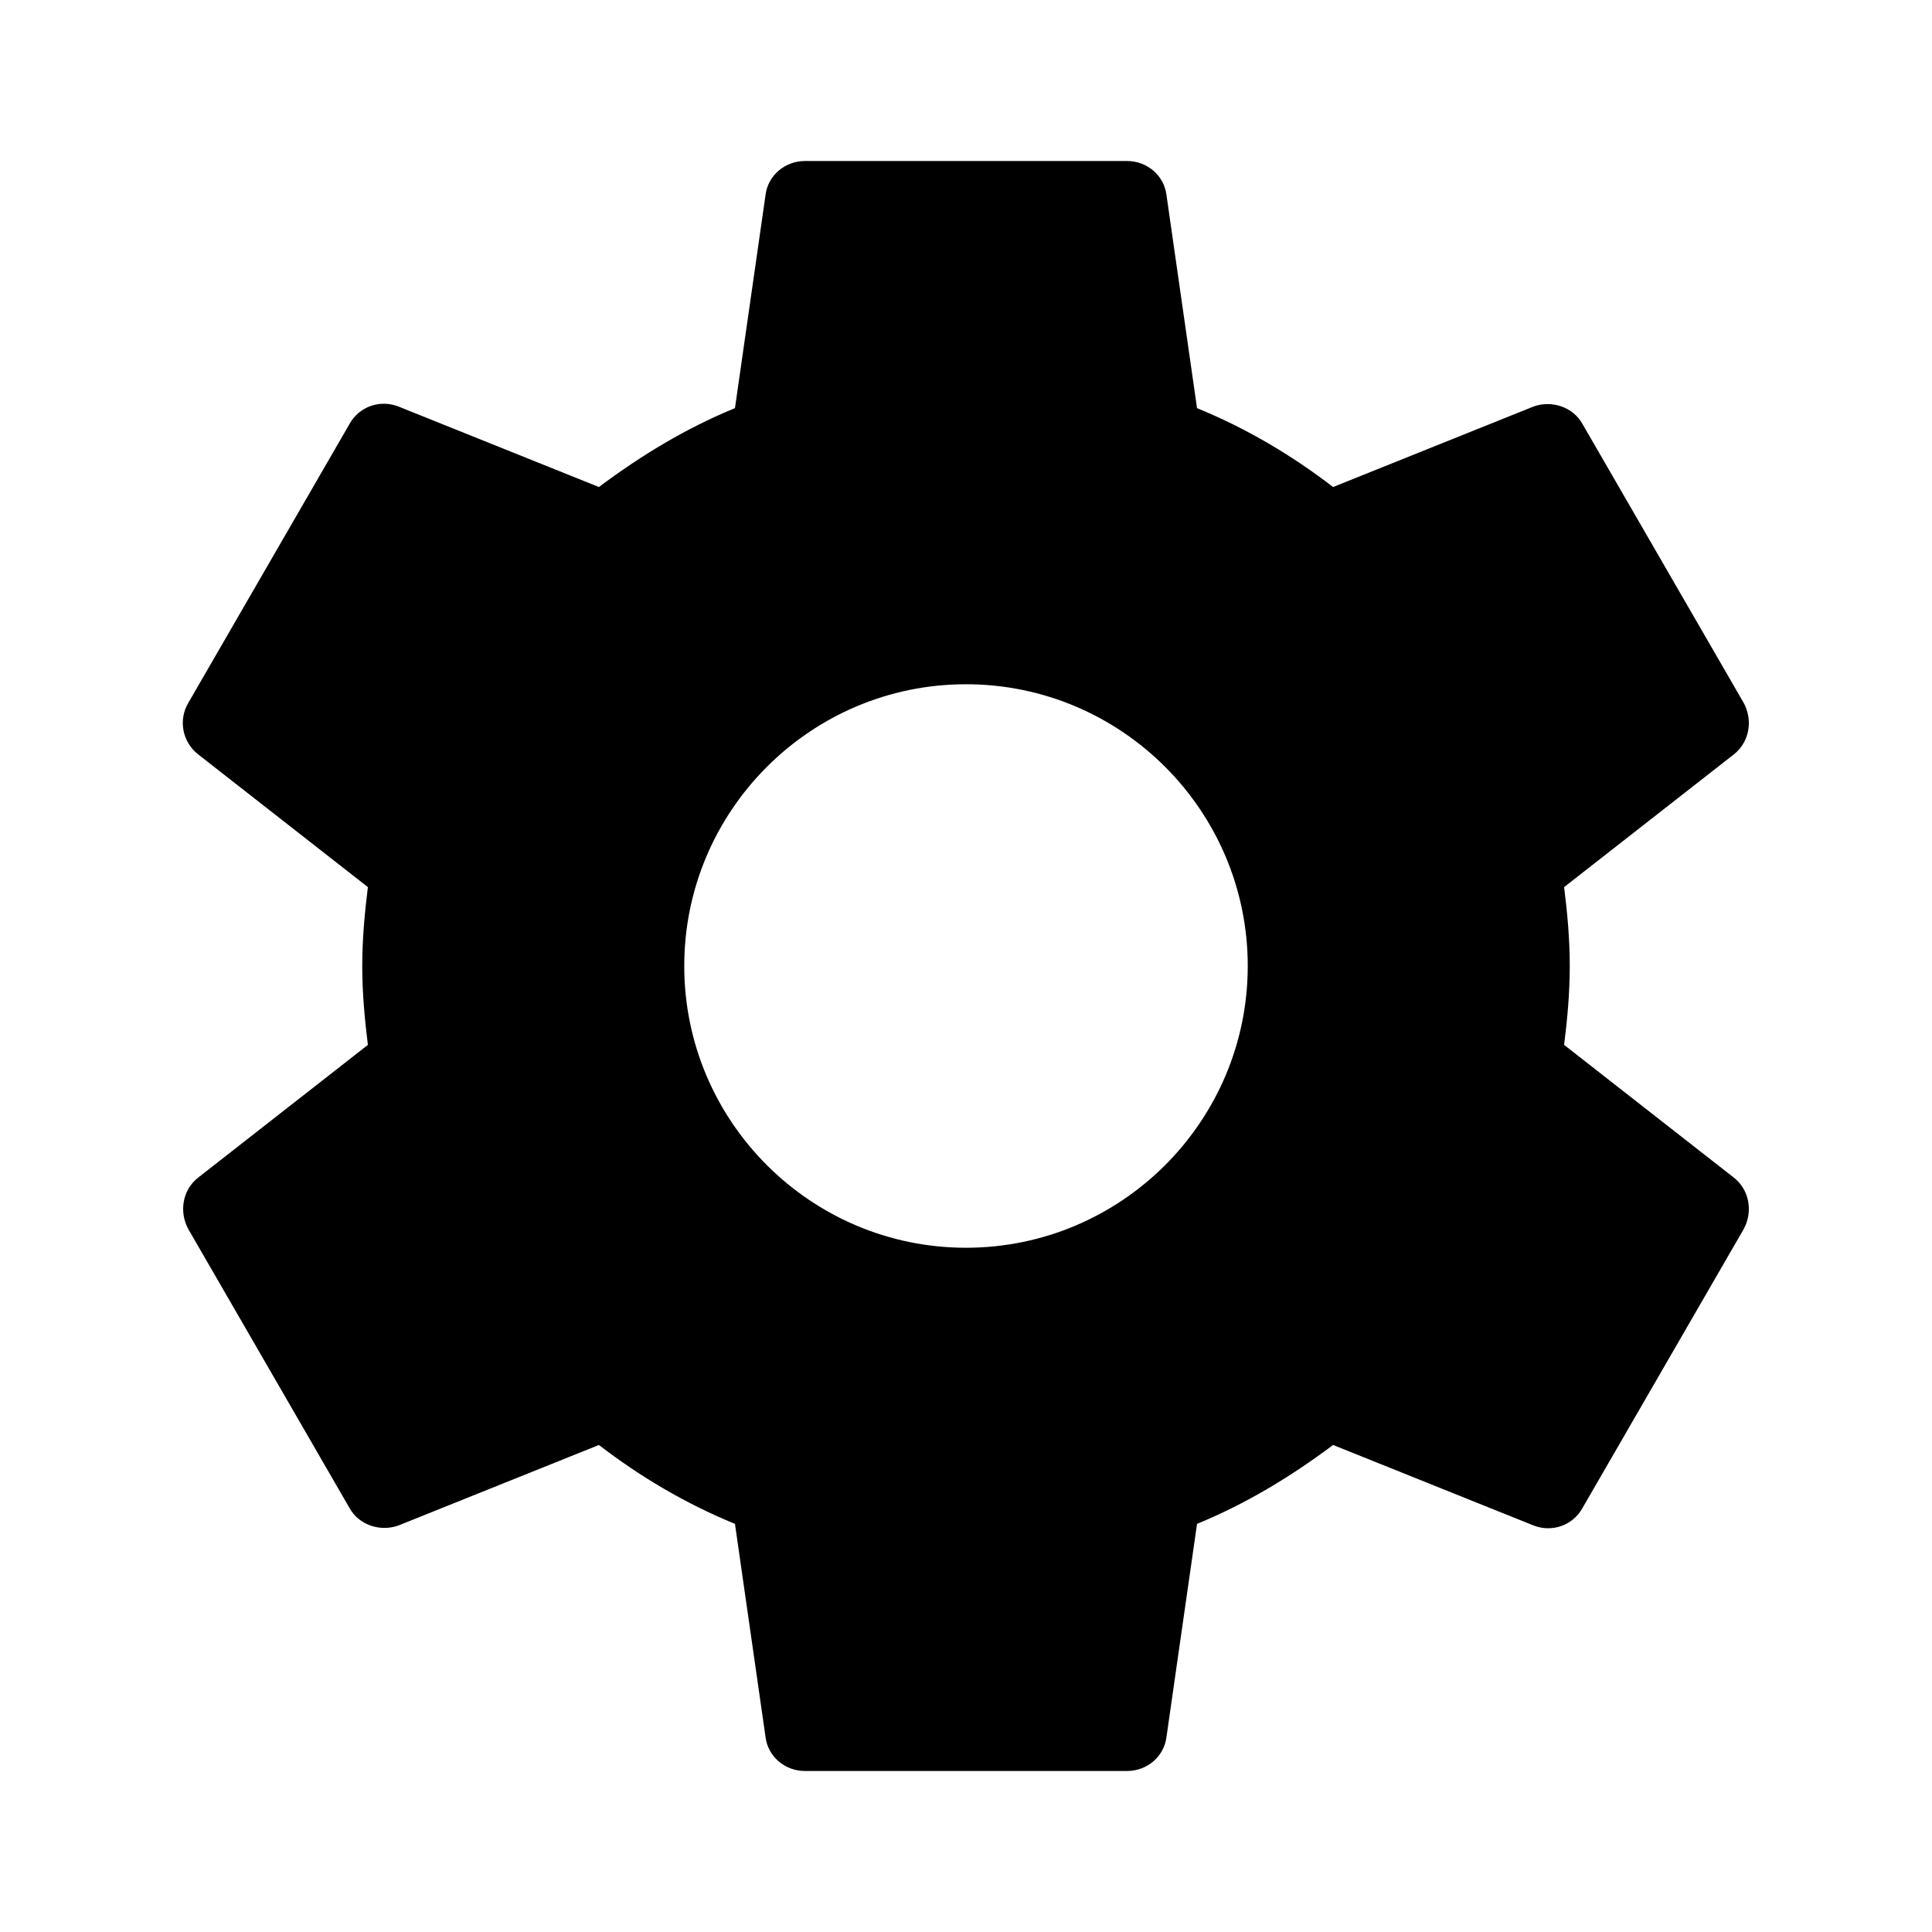
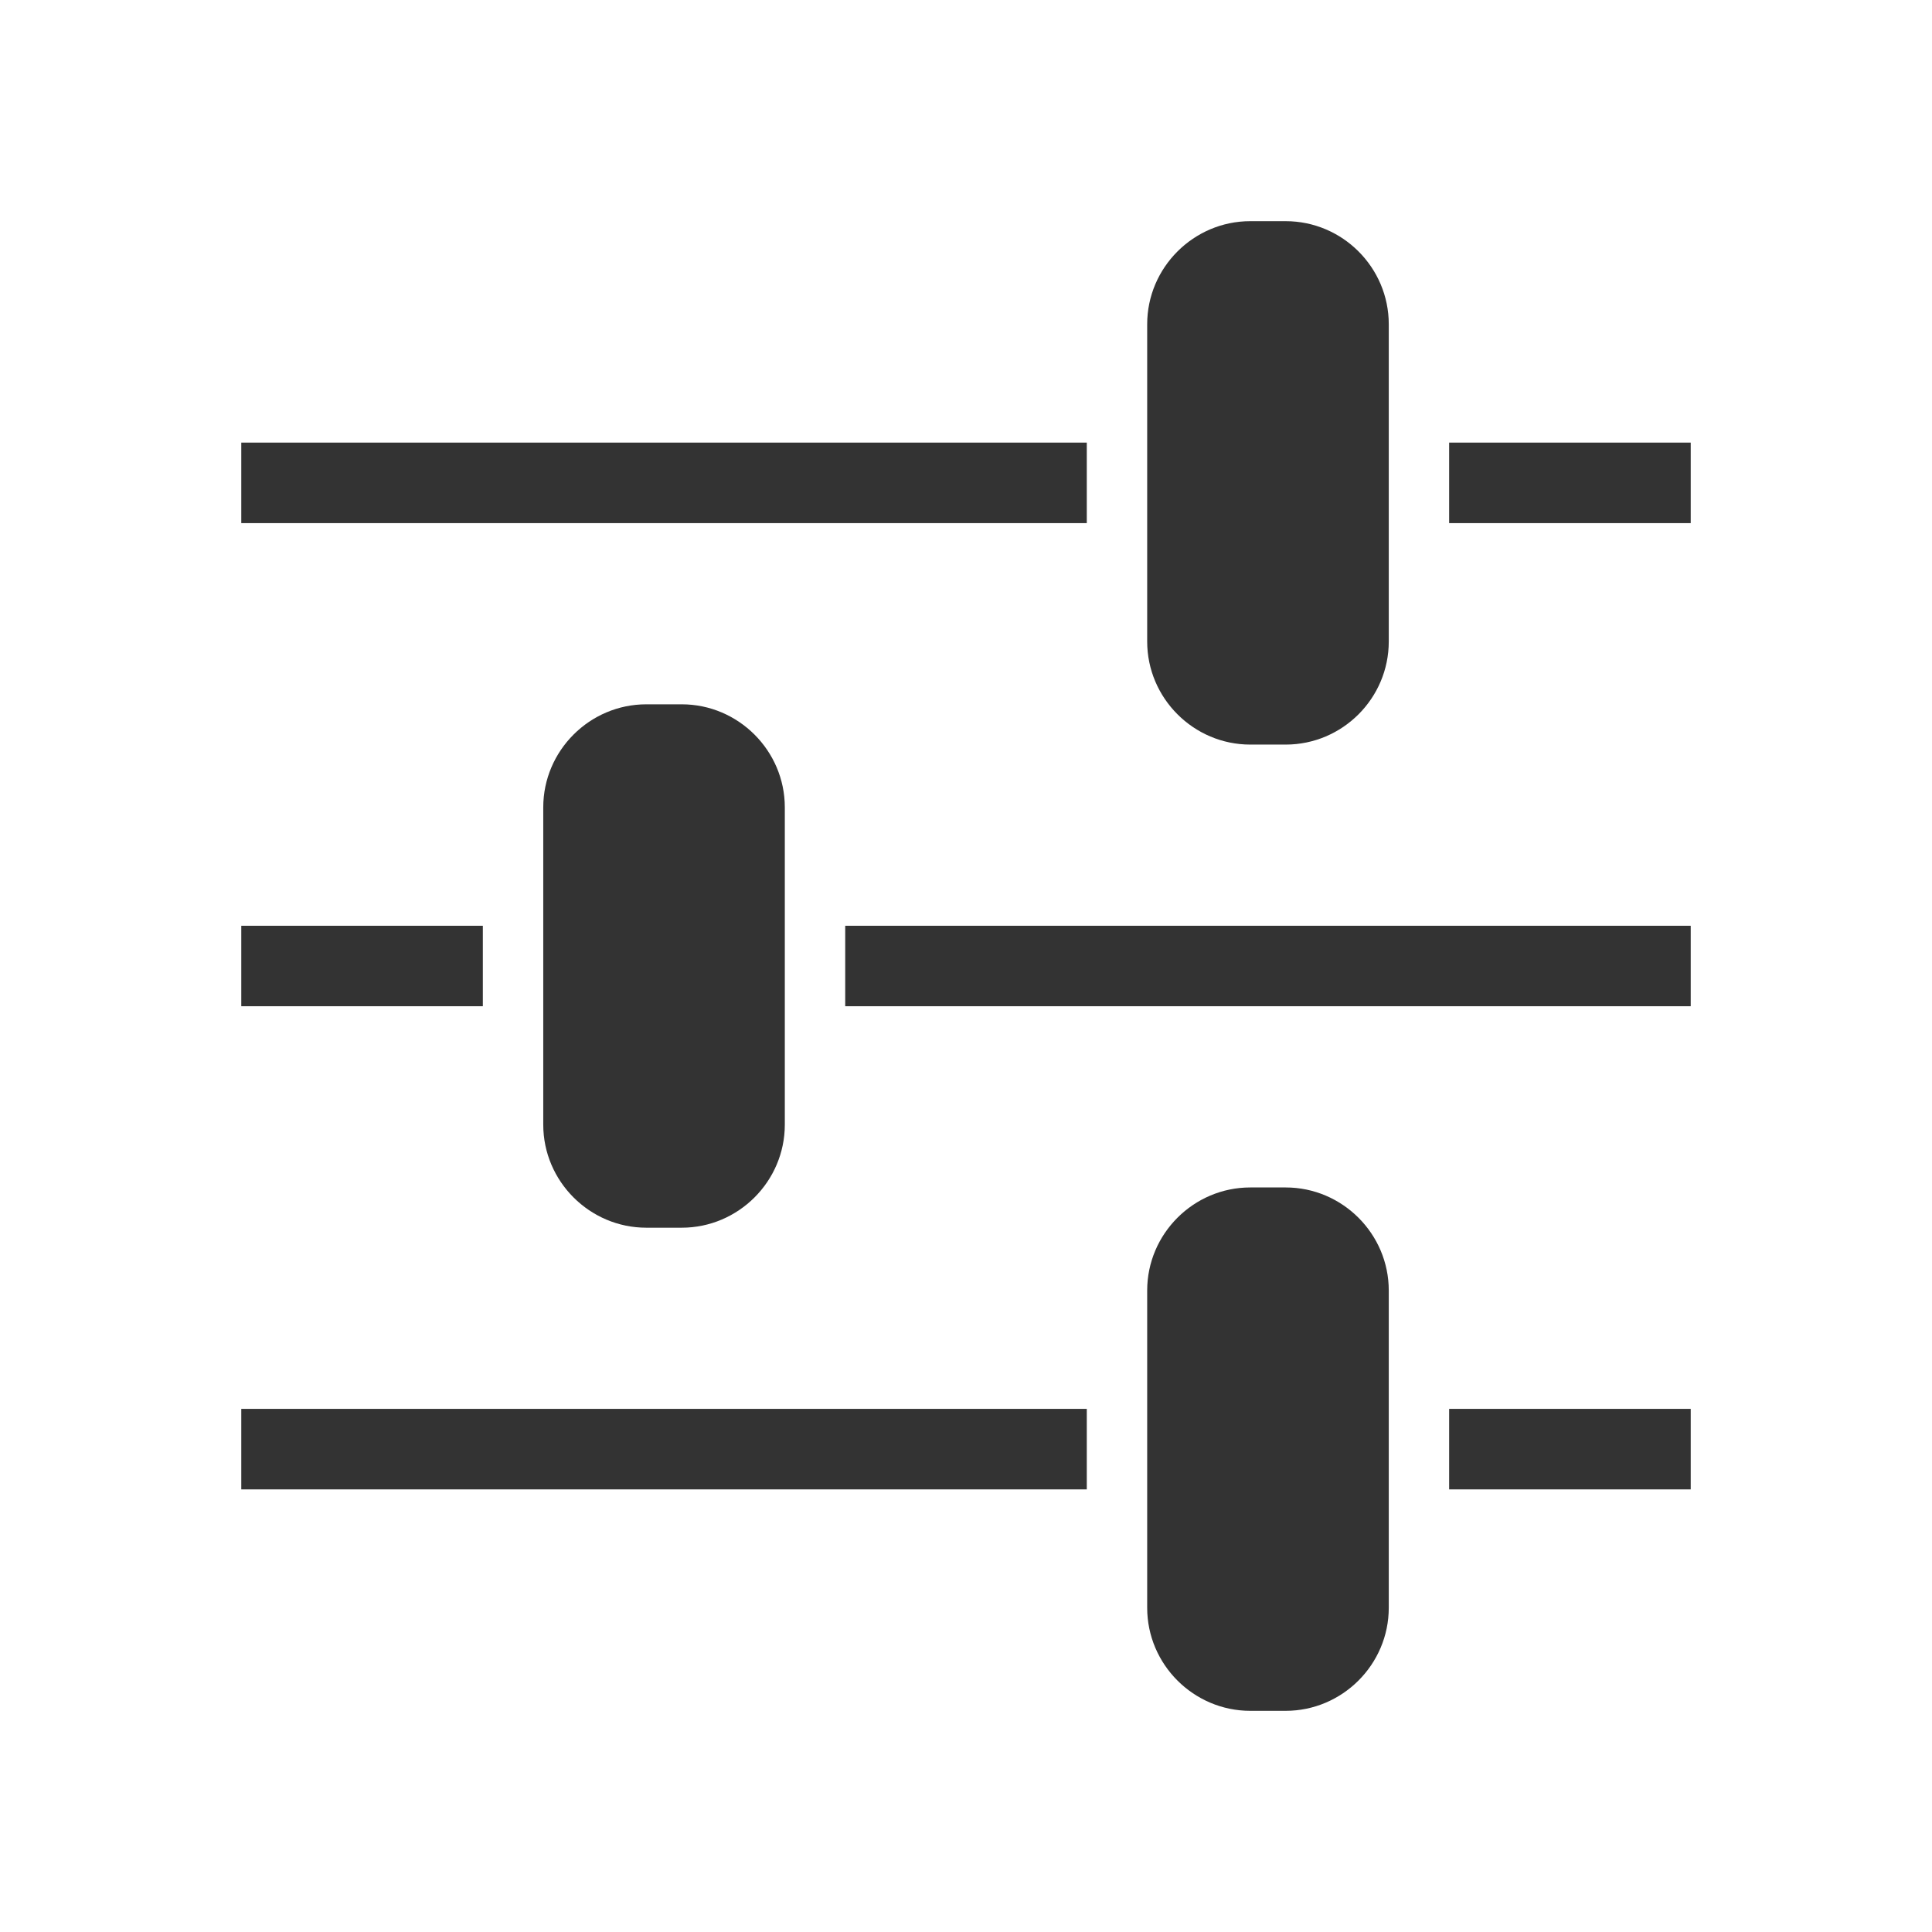
- <svg xmlns="http://www.w3.org/2000/svg" width="24" height="24" viewBox="0 0 24 24">
-   <path d="M0 0h24v24h-24z" fill="none" />
-   <path d="M19.43 12.98c.04-.32.07-.64.07-.98s-.03-.66-.07-.98l2.11-1.65c.19-.15.24-.42.12-.64l-2-3.46c-.12-.22-.39-.3-.61-.22l-2.49 1c-.52-.4-1.08-.73-1.69-.98l-.38-2.65c-.03-.24-.24-.42-.49-.42h-4c-.25 0-.46.18-.49.42l-.38 2.65c-.61.25-1.17.59-1.69.98l-2.49-1c-.23-.09-.49 0-.61.22l-2 3.46c-.13.22-.07.49.12.64l2.11 1.65c-.04.32-.07.65-.07.98s.03.66.07.98l-2.11 1.65c-.19.15-.24.42-.12.64l2 3.46c.12.22.39.3.61.22l2.49-1c.52.4 1.08.73 1.69.98l.38 2.65c.03.24.24.42.49.42h4c.25 0 .46-.18.49-.42l.38-2.65c.61-.25 1.17-.59 1.69-.98l2.49 1c.23.09.49 0 .61-.22l2-3.46c.12-.22.07-.49-.12-.64l-2.11-1.65zm-7.43 2.52c-1.93 0-3.5-1.57-3.5-3.5s1.57-3.5 3.5-3.5 3.5 1.57 3.5 3.5-1.57 3.5-3.5 3.5z" />
+ <svg xmlns="http://www.w3.org/2000/svg" version="1.0" x="0px" y="0px" width="96px" height="96px" viewBox="0 0 96 96" enable-background="new 0 0 96 96" xml:space="preserve">
+   <g id="_x32__action_settings">
+     <path display="inline" fill="#333333" d="M32.115,34.997c-2.811,0-5.121,2.3-5.121,5.121v15.765c0,2.82,2.311,5.121,5.121,5.121   h1.76c2.811,0,5.122-2.301,5.122-5.121V40.118c0-2.821-2.312-5.121-5.122-5.121H32.115z M62.124,59.004   c-2.811,0-5.121,2.299-5.121,5.121v15.764c0,2.822,2.311,5.121,5.121,5.121h1.761c2.81,0,5.122-2.299,5.122-5.121V64.125   c0-2.822-2.312-5.121-5.122-5.121H62.124z M62.124,10.99c-2.811,0-5.121,2.301-5.121,5.121v15.765c0,2.821,2.311,5.122,5.121,5.122   h1.761c2.821,0,5.122-2.301,5.122-5.122V16.111c0-2.82-2.301-5.121-5.122-5.121H62.124z M54.002,21.993H11.989v4.001h42.013V21.993   z M84.011,25.994v-4.001H72.007v4.001H84.011z M23.992,46H11.989v4h12.003V46z M84.011,50v-4H41.998v4H84.011z M54.002,70.006   H11.989v4.002h42.013V70.006z M84.011,74.008v-4.002H72.007v4.002H84.011z" />
+   </g>
</svg>
